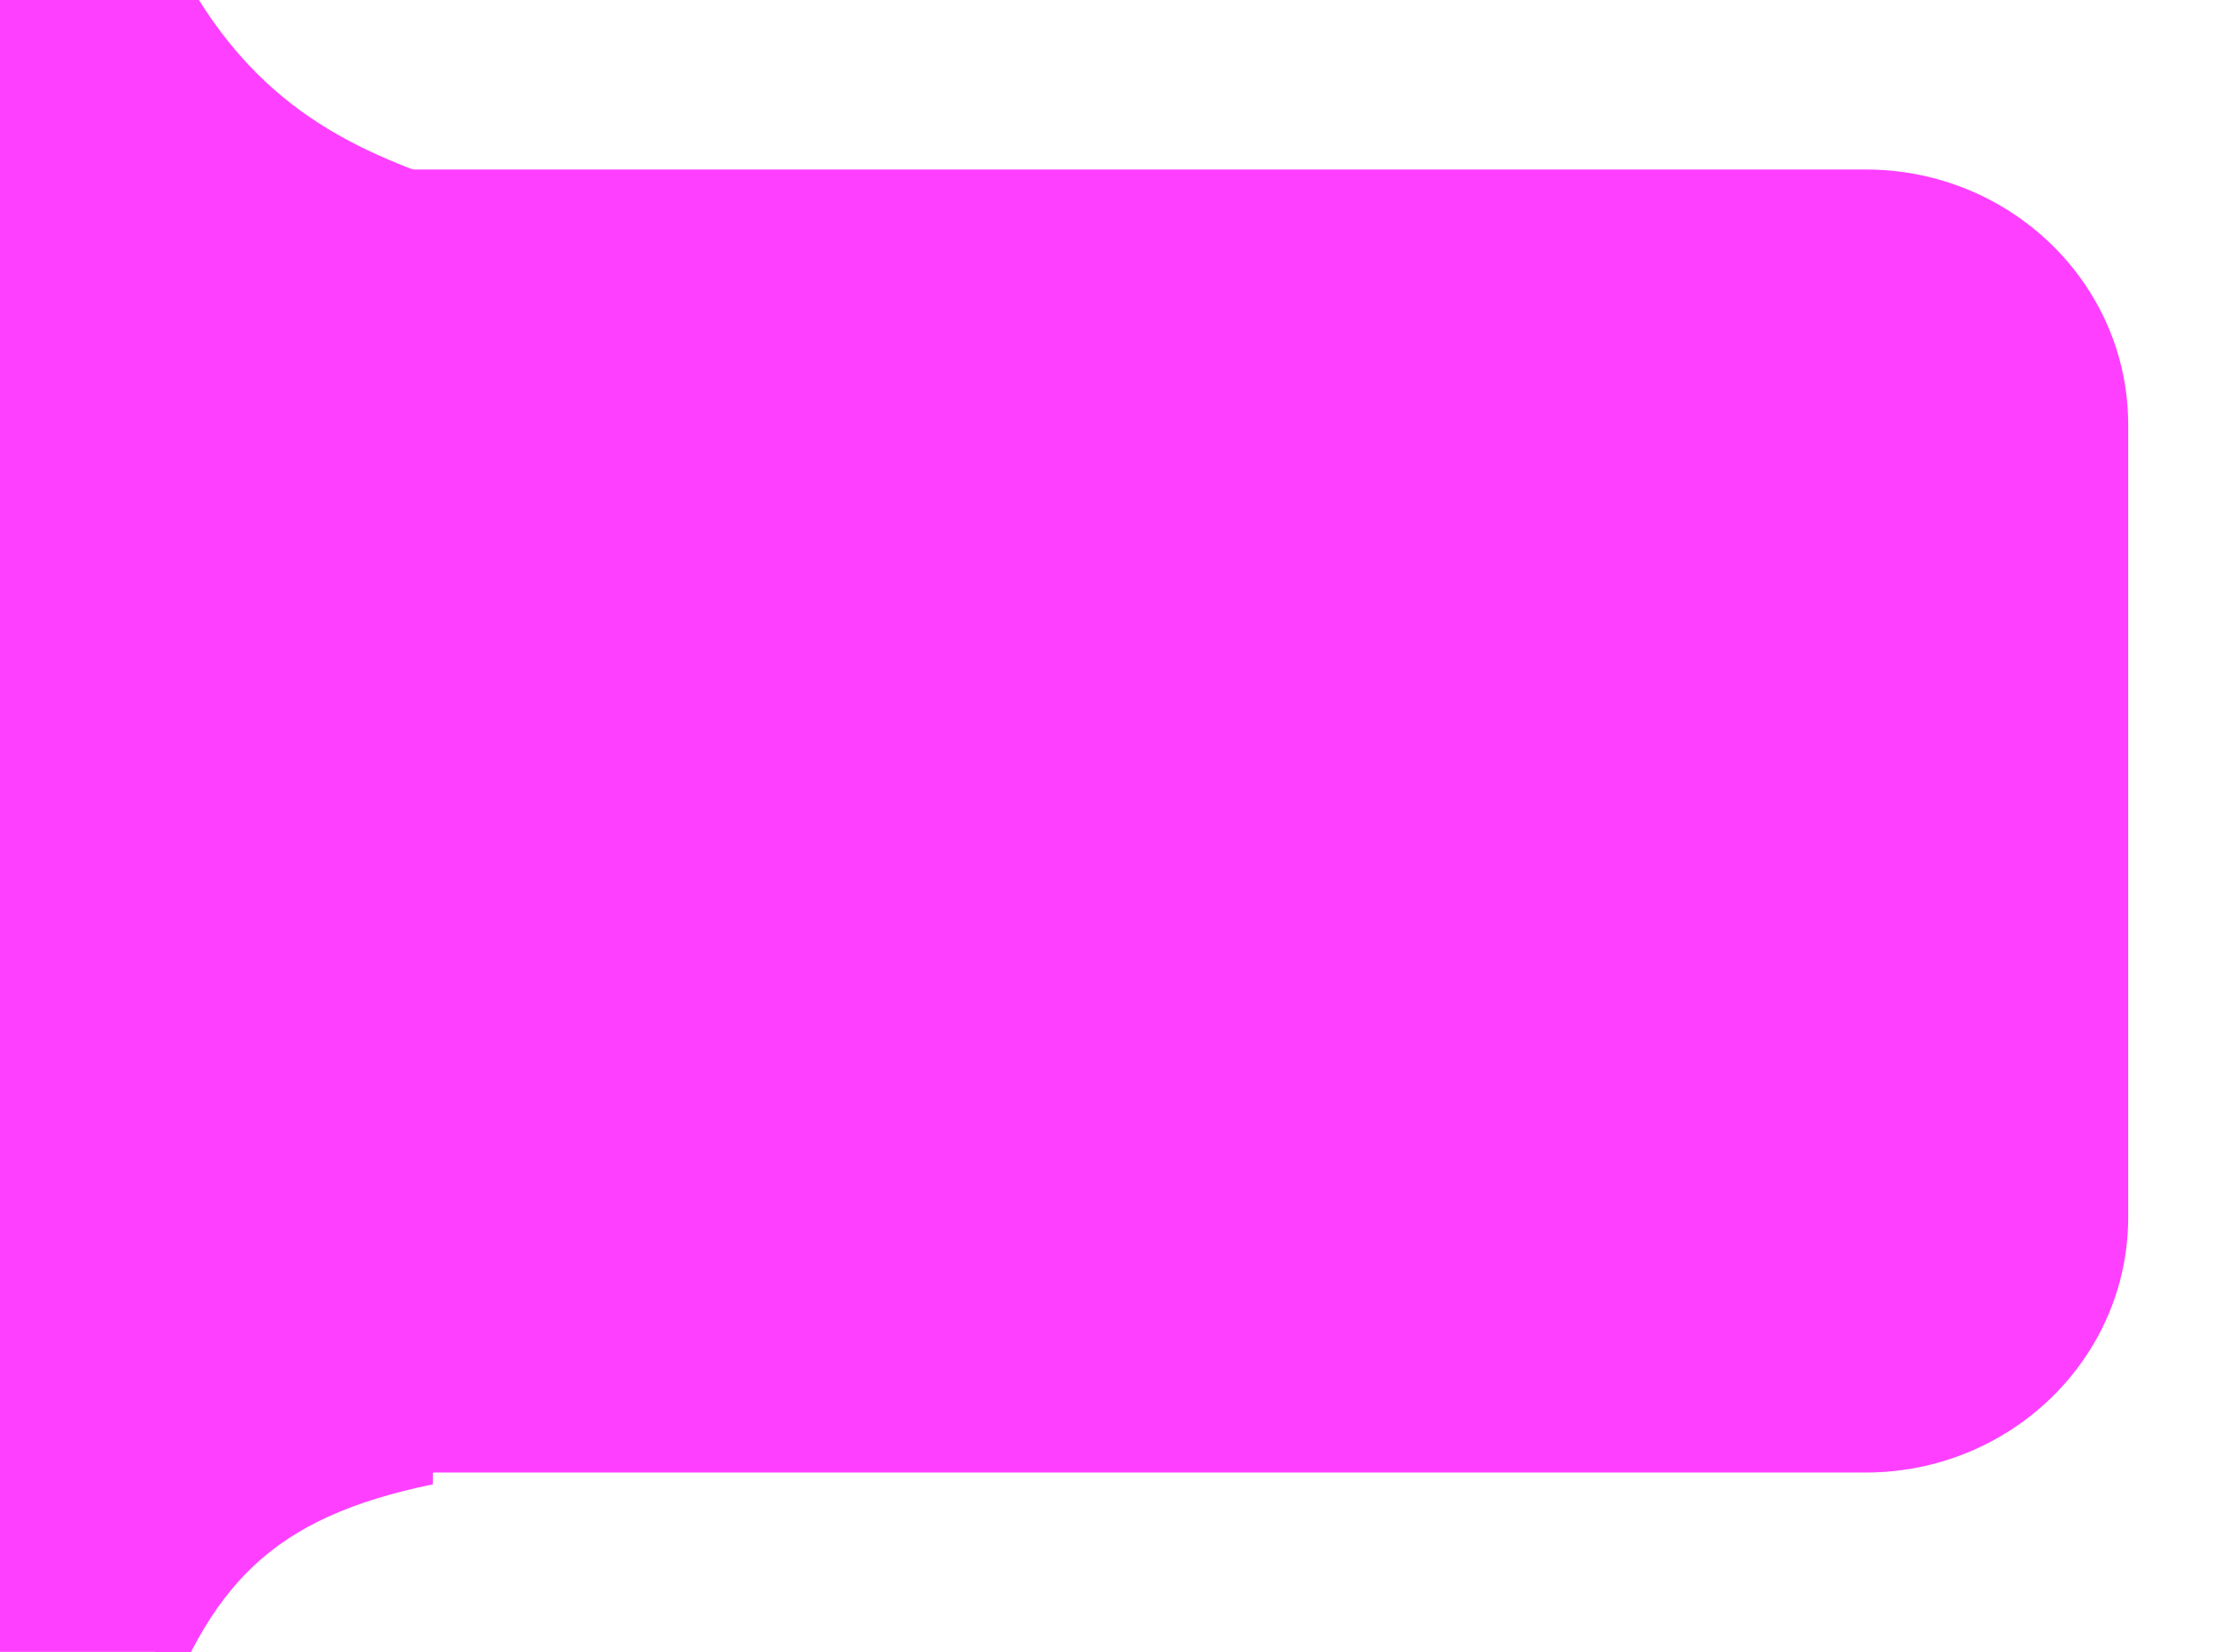
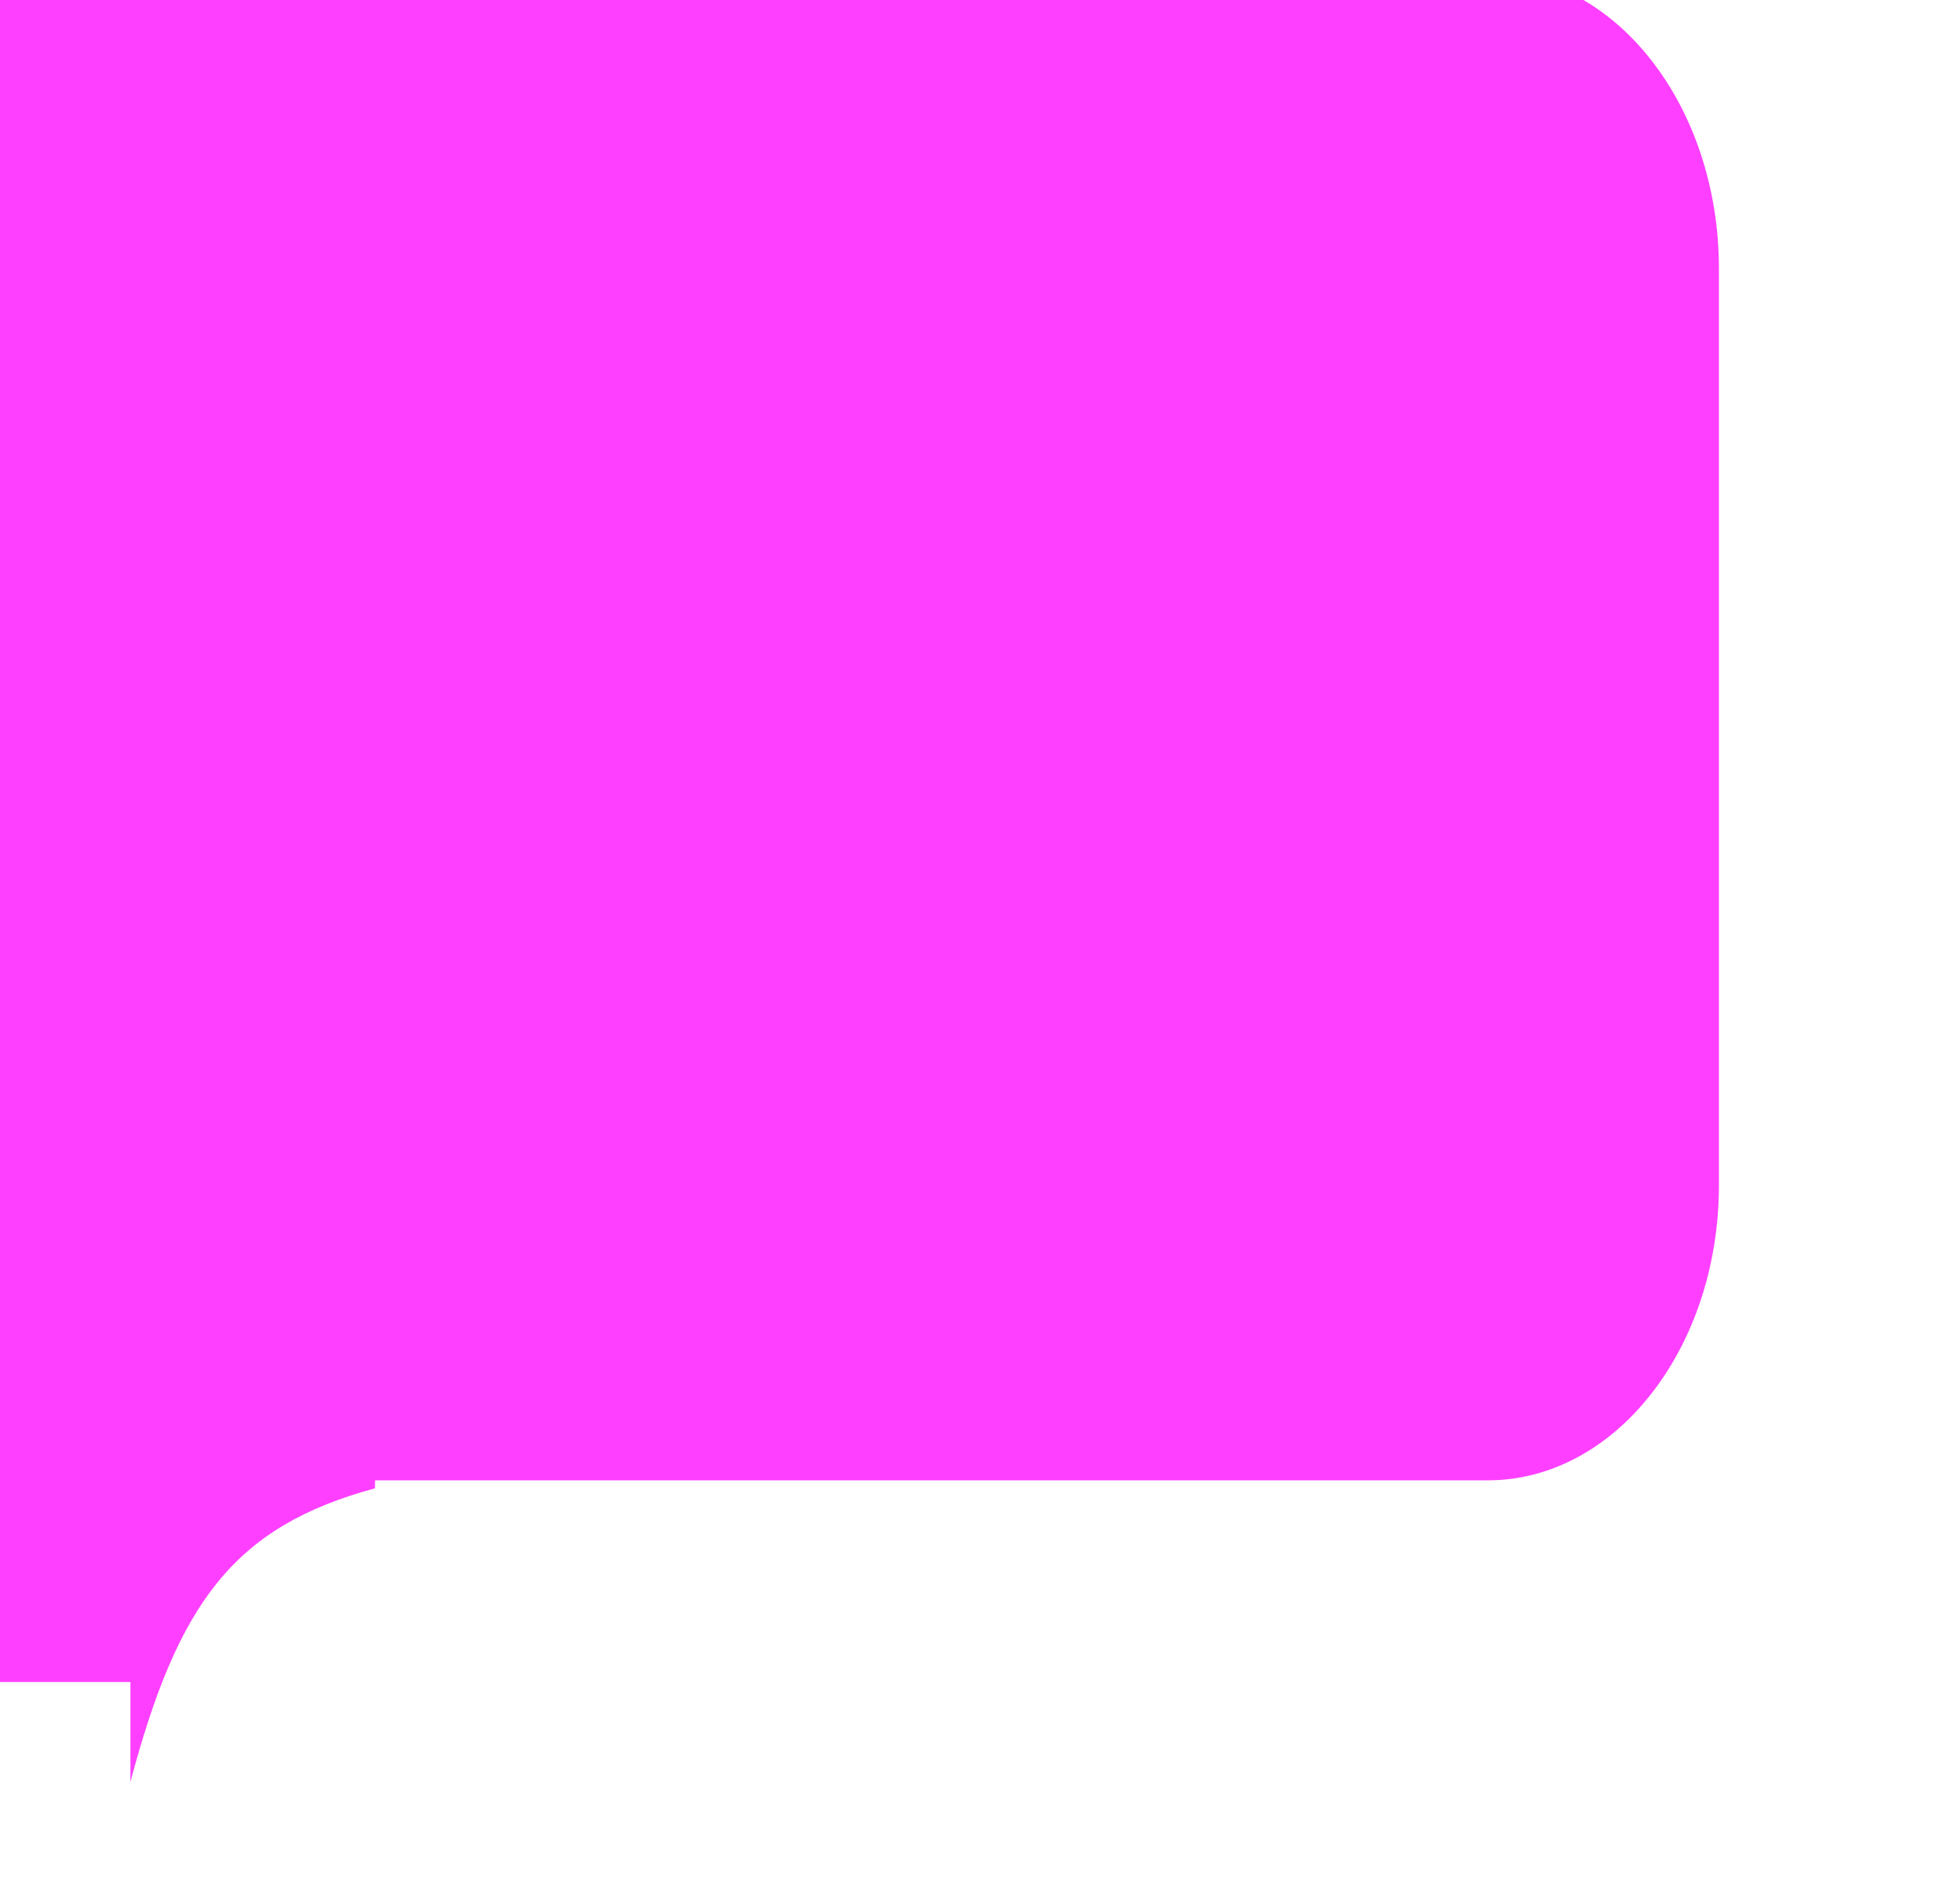
- <svg xmlns="http://www.w3.org/2000/svg" width="46.5pt" height="34.5pt" viewBox="0 0 46.5 34.5">
+ <svg xmlns="http://www.w3.org/2000/svg" width="46.5pt" height="45pt" viewBox="0 0 46.5 45">
  <defs />
-   <rect id="shape0" transform="matrix(0.9019074 0 0 0.8770227 -2.109375 3.53967)" fill="#ff3fff" fill-rule="evenodd" stroke="none" stroke-width="30" stroke-linecap="square" stroke-linejoin="bevel" width="51.609" height="31.031" rx="6.081" ry="6.081" />
-   <path id="shape1" transform="matrix(0.9019074 0 0 0.8770227 3.234375 -1.804687)" fill="#ff3fff" fill-rule="evenodd" d="M6.591 6.328C4.025 5.401 1.663 4.126 0 0L0 43.453C1.251 39.776 2.704 38.198 6.434 37.406C6.434 37.406 6.486 27.047 6.591 6.328Z" />
-   <rect id="shape2" fill="#ff3fff" fill-rule="evenodd" width="3.75" height="34.5" />
+   <rect id="shape0" transform="matrix(0.9019074 0 0 1.152105 -5.765625 -0.6256245)" fill="#ff3fff" fill-rule="evenodd" stroke-opacity="0" stroke="#000000" stroke-width="0" stroke-linecap="square" stroke-linejoin="bevel" width="51.609" height="31.031" rx="6.081" ry="6.081" />
+   <path id="shape1" transform="matrix(0.9019074 0 0 1.152105 3.09375 -7.781261)" fill="#ff3fff" fill-rule="evenodd" stroke-opacity="0" stroke="#000000" stroke-width="0" stroke-linecap="square" stroke-linejoin="bevel" d="M6.591 6.328C4.025 5.401 1.663 4.126 0 0L0 43.453C1.251 39.776 2.704 38.198 6.434 37.406C6.434 37.406 6.486 27.047 6.591 6.328Z" />
+   <rect id="shape2" transform="matrix(1 0 0 1.313654 -0.140625 -5.410525)" fill="#ff3fff" fill-rule="evenodd" stroke-opacity="0" stroke="#000000" stroke-width="0" stroke-linecap="square" stroke-linejoin="bevel" width="3.75" height="34.5" />
</svg>
